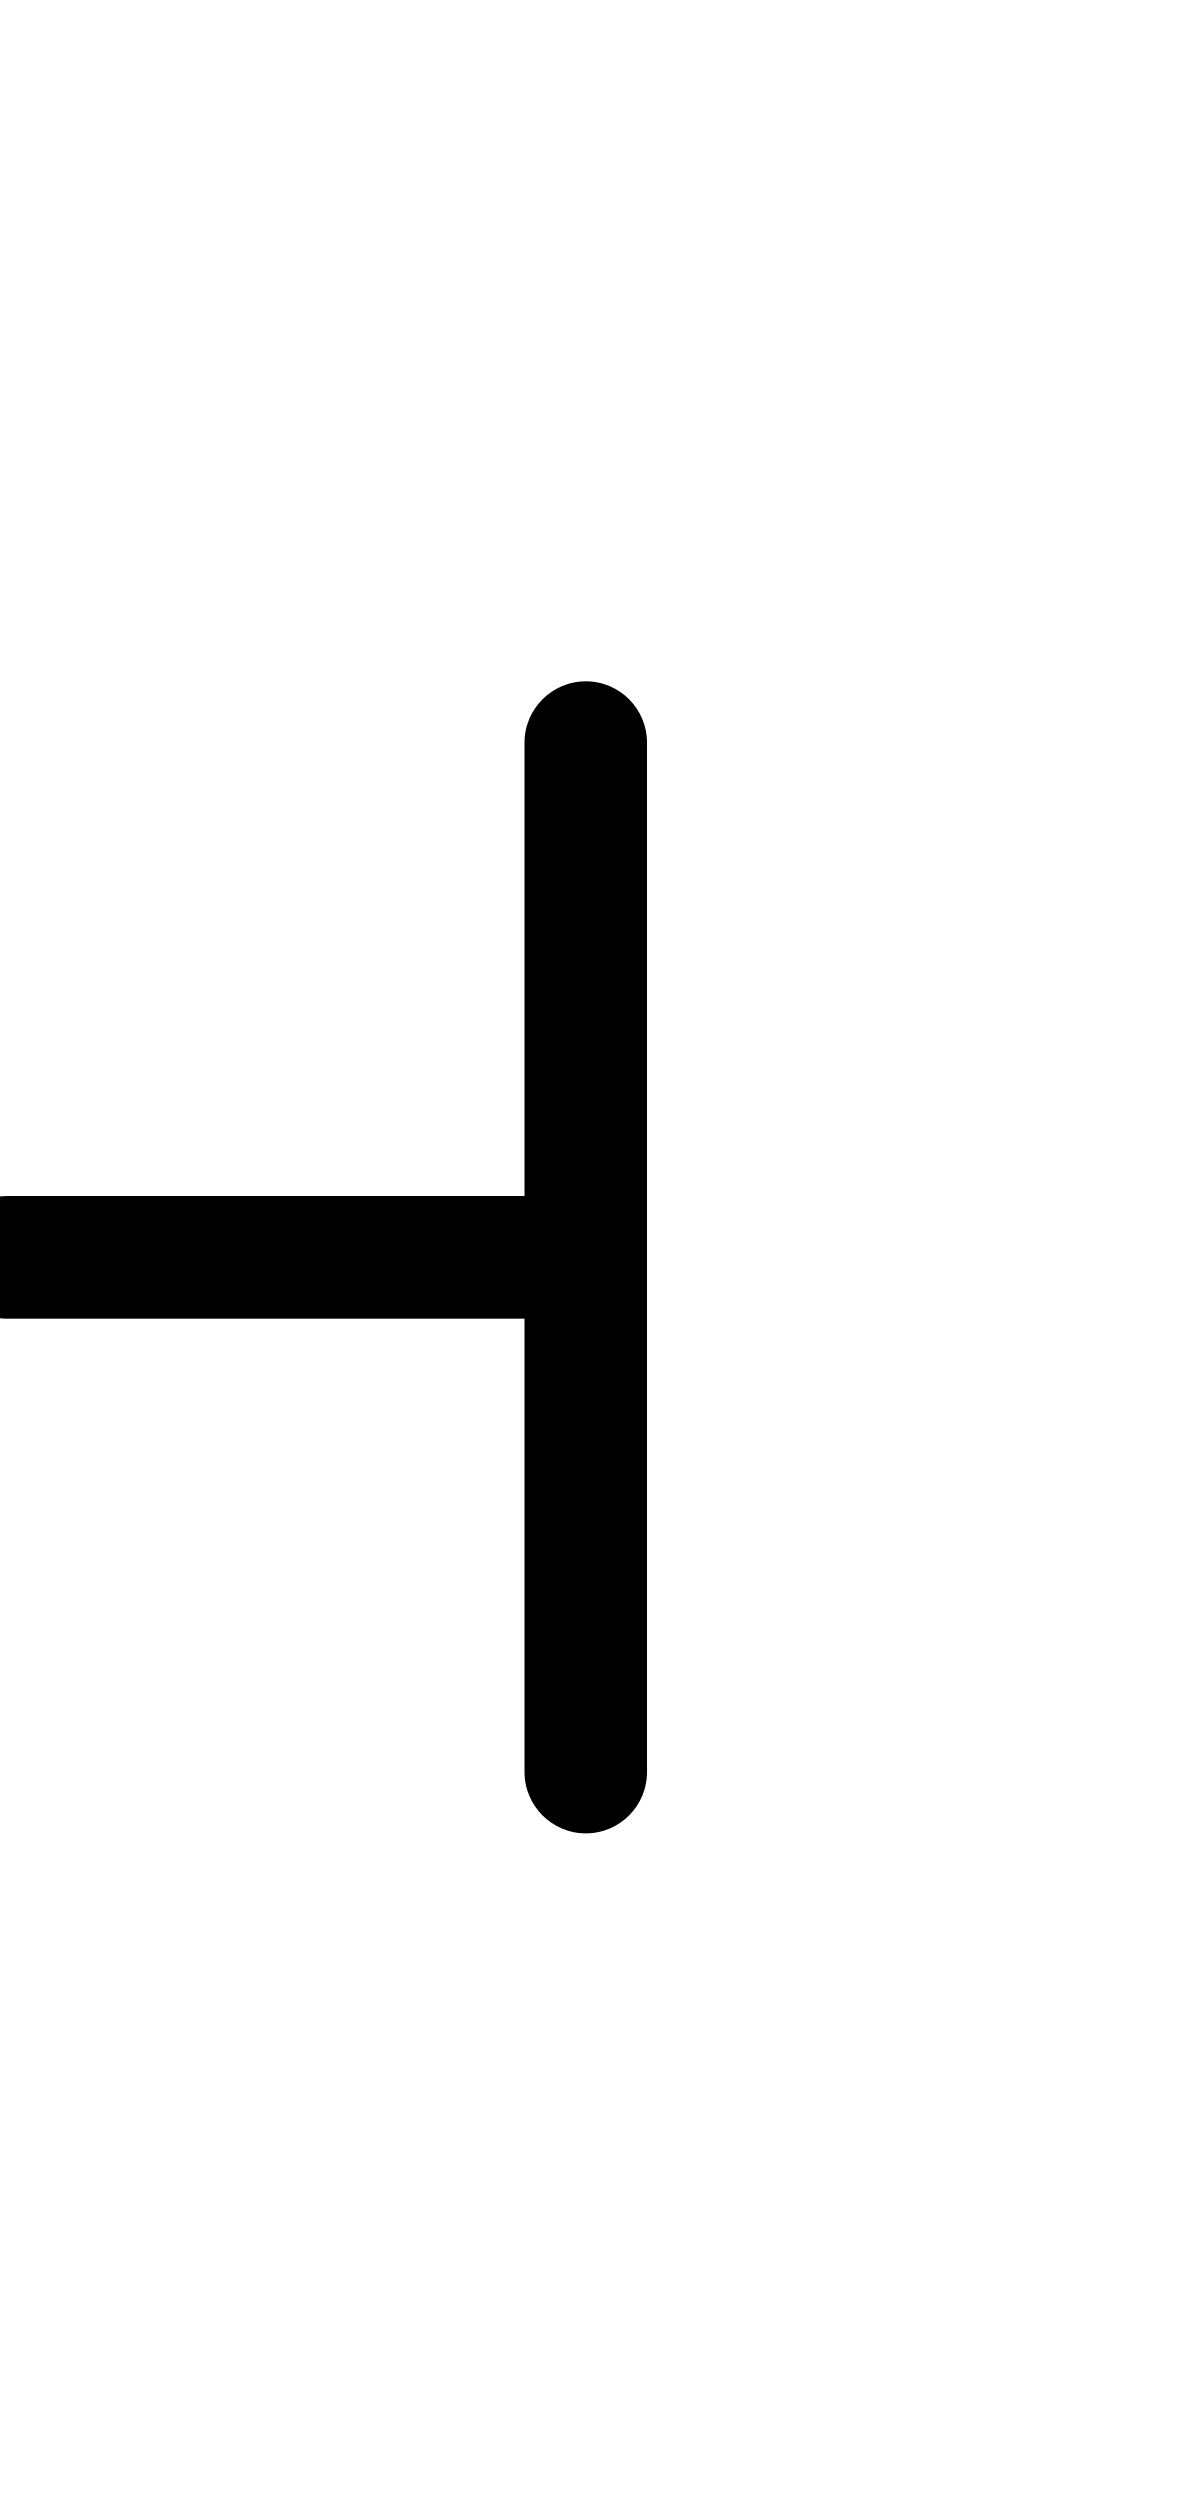
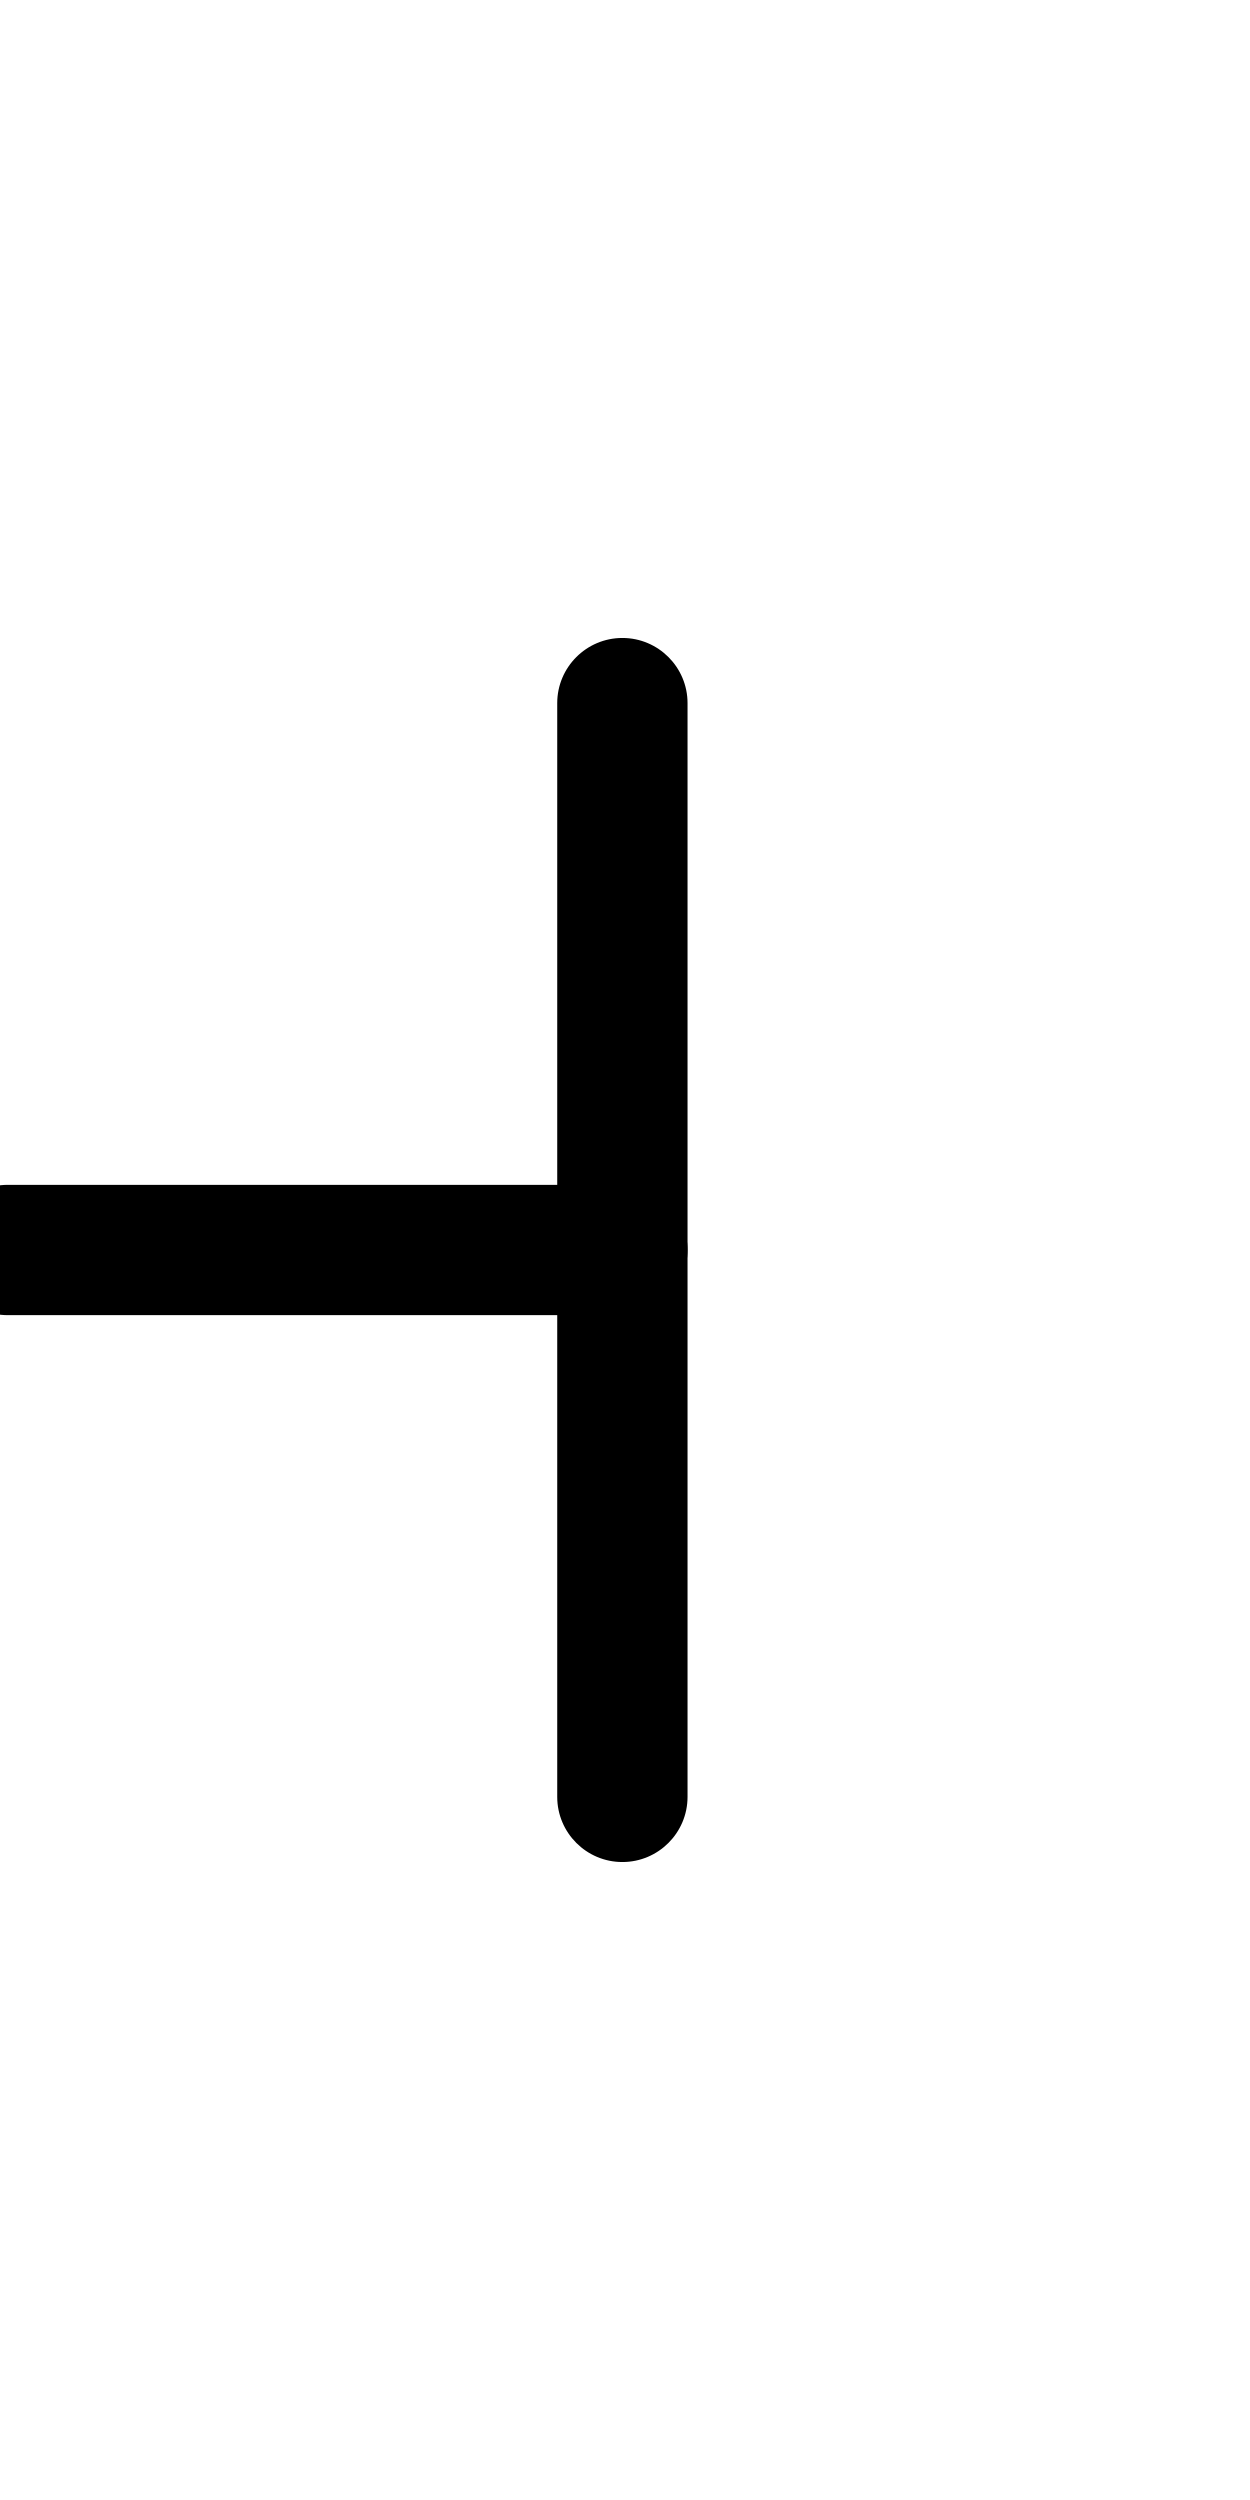
- <svg xmlns="http://www.w3.org/2000/svg" width="100%" height="100%" viewBox="0 0 8 17" version="1.1" xml:space="preserve" style="fill-rule:evenodd;clip-rule:evenodd;stroke-linejoin:round;stroke-miterlimit:2;">
-   <g transform="matrix(1,0,0,1,0,-366)">
-     <g id="end" transform="matrix(0.496875,0,0,1,4.44089e-16,366.55)">
+ <svg xmlns="http://www.w3.org/2000/svg" width="100%" height="100%" viewBox="0 0 8 16" version="1.1" xml:space="preserve" style="fill-rule:evenodd;clip-rule:evenodd;stroke-linejoin:round;stroke-miterlimit:2;">
+   <g transform="matrix(1,0,0,1,-171,0)">
+     <g id="_-" transform="matrix(0.496875,0,0,1,171,0)">
      <rect x="0" y="0" width="16" height="16" style="fill:none;" />
-       <g id="end1" transform="matrix(2.01258,0,0,1,-403.39,-1.77636e-15)">
-         <path d="M200.434,7.586C200.451,7.584 200.467,7.583 200.484,7.583L204.001,7.583L204.001,4.5C204.001,4.27 204.188,4.083 204.418,4.083C204.648,4.083 204.834,4.27 204.834,4.5L204.834,11.5C204.834,11.73 204.648,11.917 204.418,11.917C204.188,11.917 204.001,11.73 204.001,11.5L204.001,8.417L200.484,8.417C200.467,8.417 200.451,8.416 200.434,8.414L200.434,7.586Z" />
+       <clipPath id="_clip1">
+         <rect x="0" y="0" width="16" height="16" />
+       </clipPath>
+       <g clip-path="url(#_clip1)">
+         <g id="_00" transform="matrix(2.01258,0,0,-1,-8.08404,16)">
+           <path d="M7.583,4.5L7.583,8C7.583,8.23 7.77,8.417 8,8.417C8.23,8.417 8.417,8.23 8.417,8L8.417,4.5C8.417,4.27 8.23,4.083 8,4.083C7.77,4.083 7.583,4.27 7.583,4.5Z" />
+         </g>
+         <g transform="matrix(1.23235e-16,-1,-2.01258,-6.12323e-17,17.04,16)">
+           <g id="base">
+             <path id="consonant" d="M7.583,4.5L7.583,8.417C7.583,8.647 7.77,8.833 8,8.833C8.23,8.833 8.417,8.647 8.417,8.417L8.417,4.5C8.417,4.27 8.23,4.083 8,4.083C7.77,4.083 7.583,4.27 7.583,4.5Z" />
+           </g>
+         </g>
+         <g id="_0" transform="matrix(2.01258,0,0,1,-8.08404,0)">
+           <path d="M7.583,4.5L7.583,8C7.583,8.23 7.77,8.417 8,8.417C8.23,8.417 8.417,8.23 8.417,8L8.417,4.5C8.417,4.27 8.23,4.083 8,4.083C7.77,4.083 7.583,4.27 7.583,4.5Z" />
+         </g>
      </g>
    </g>
  </g>
</svg>
